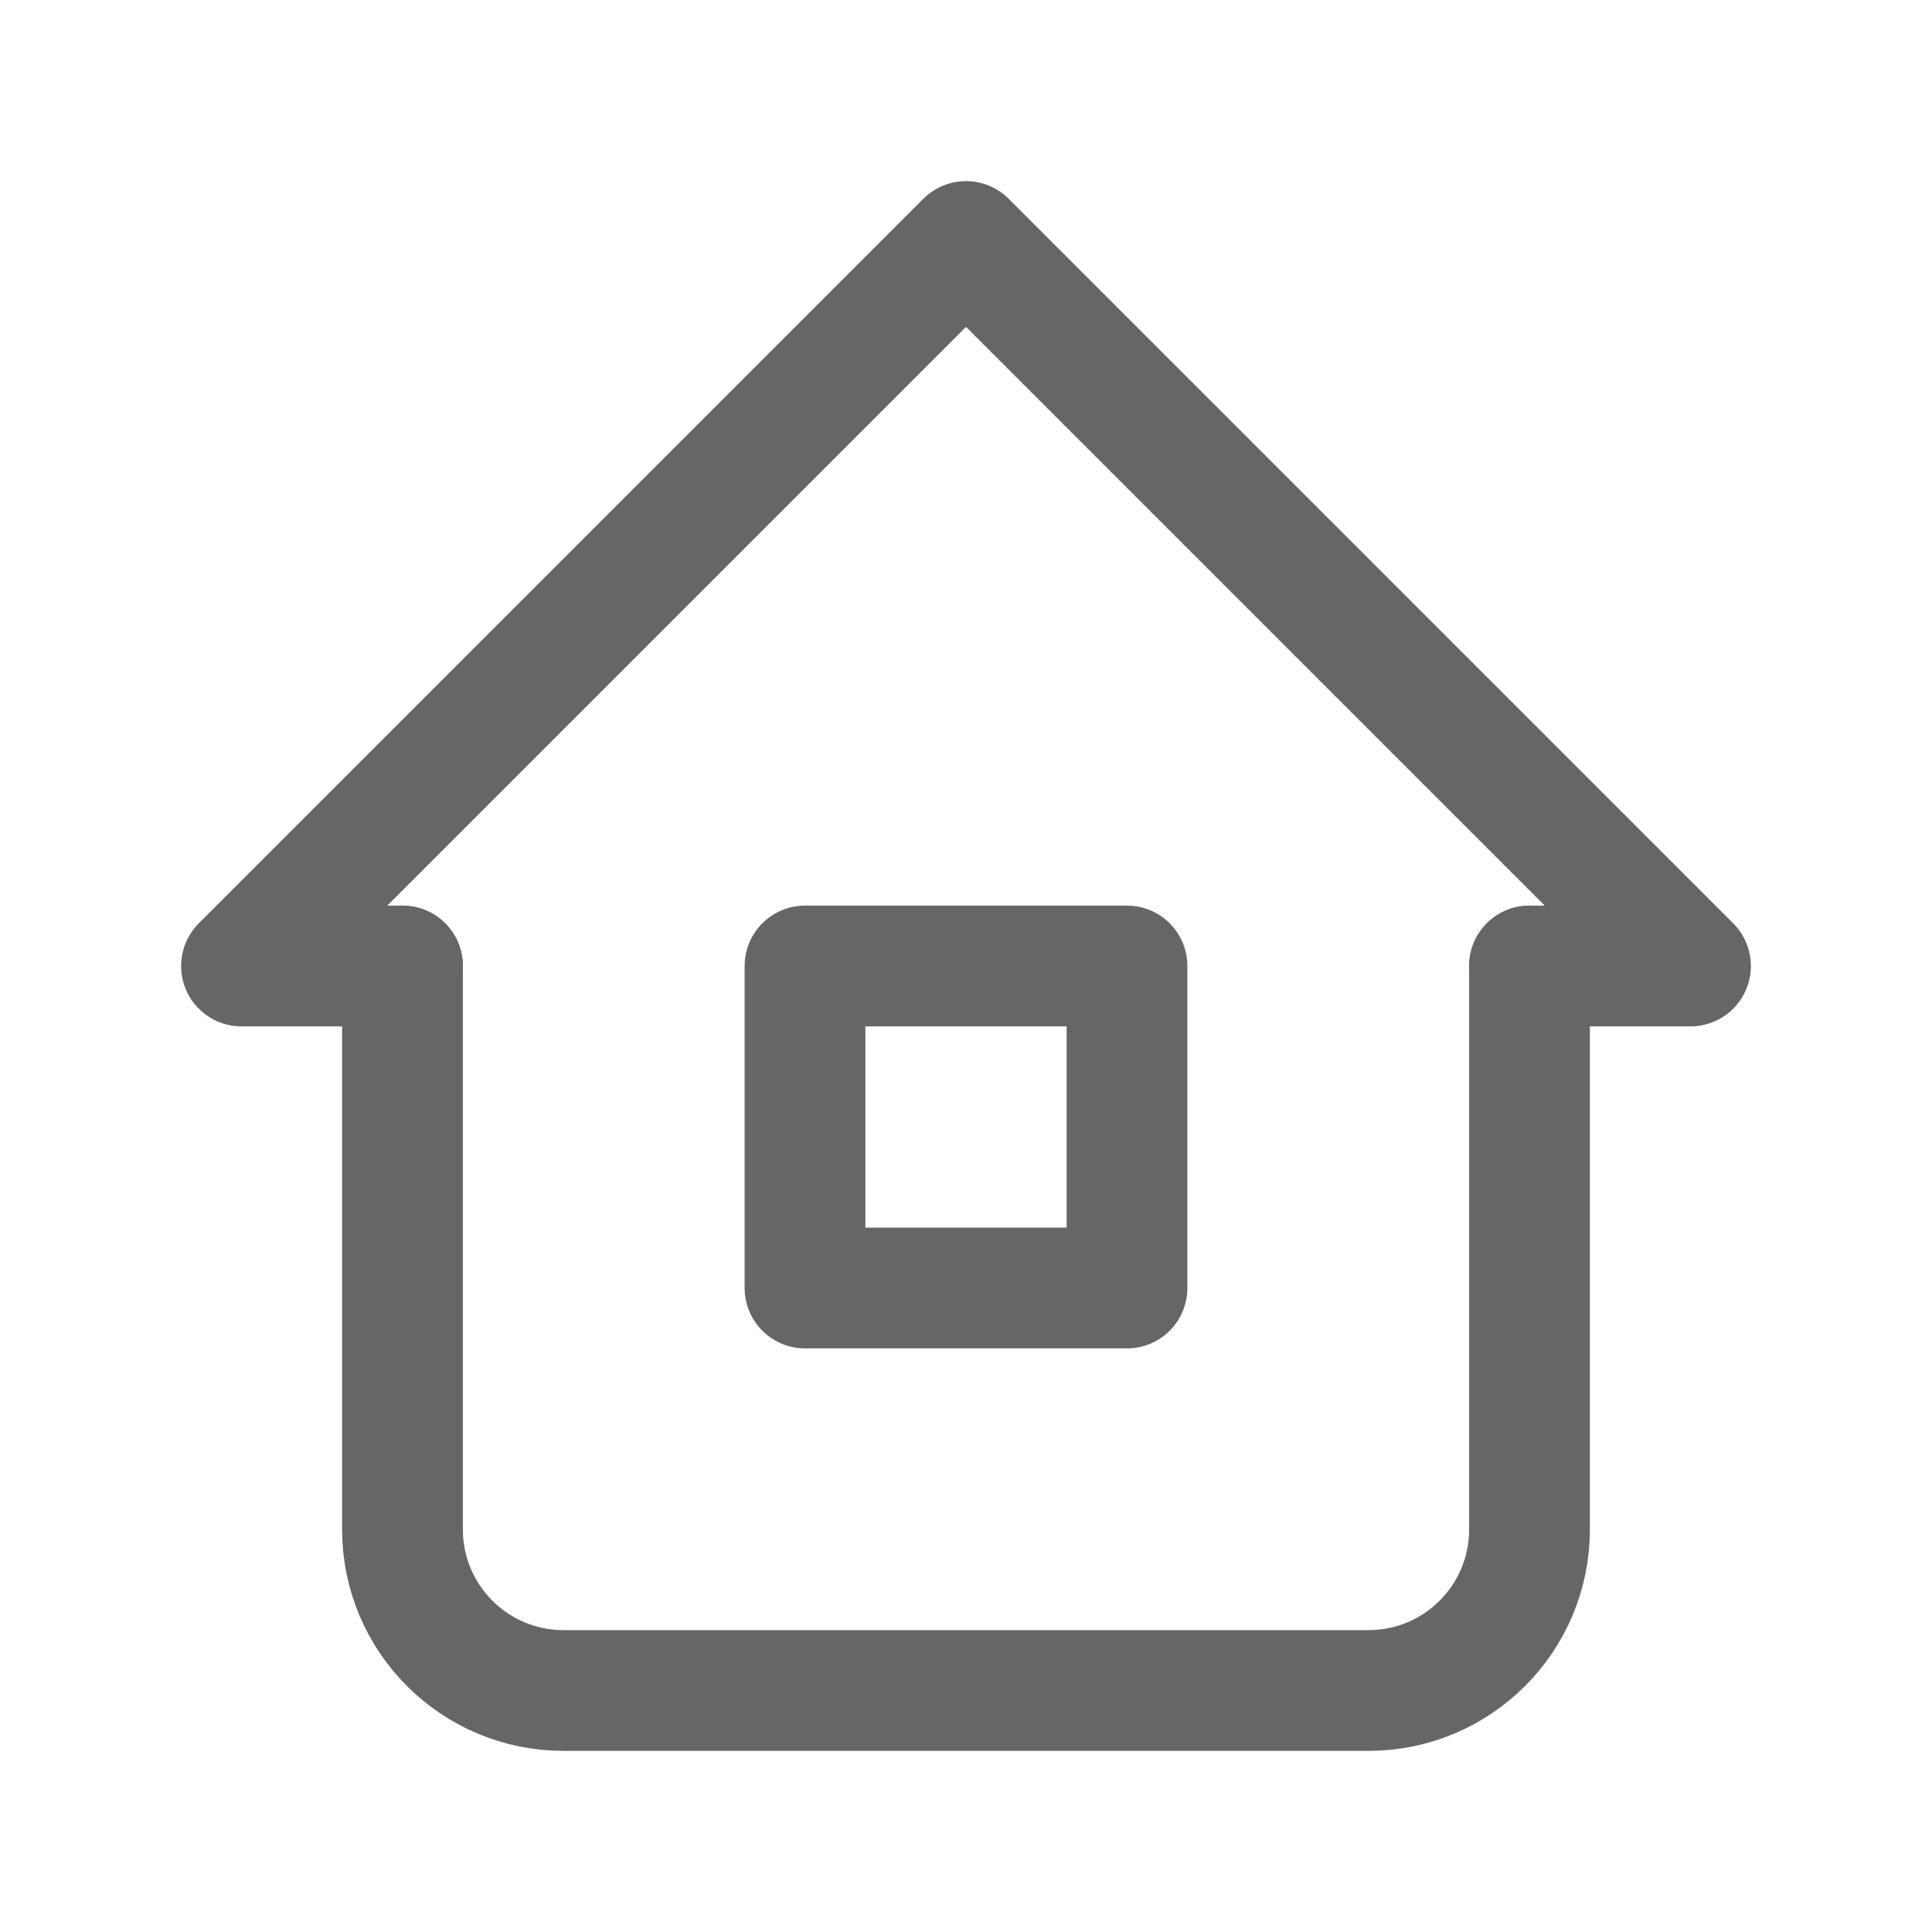
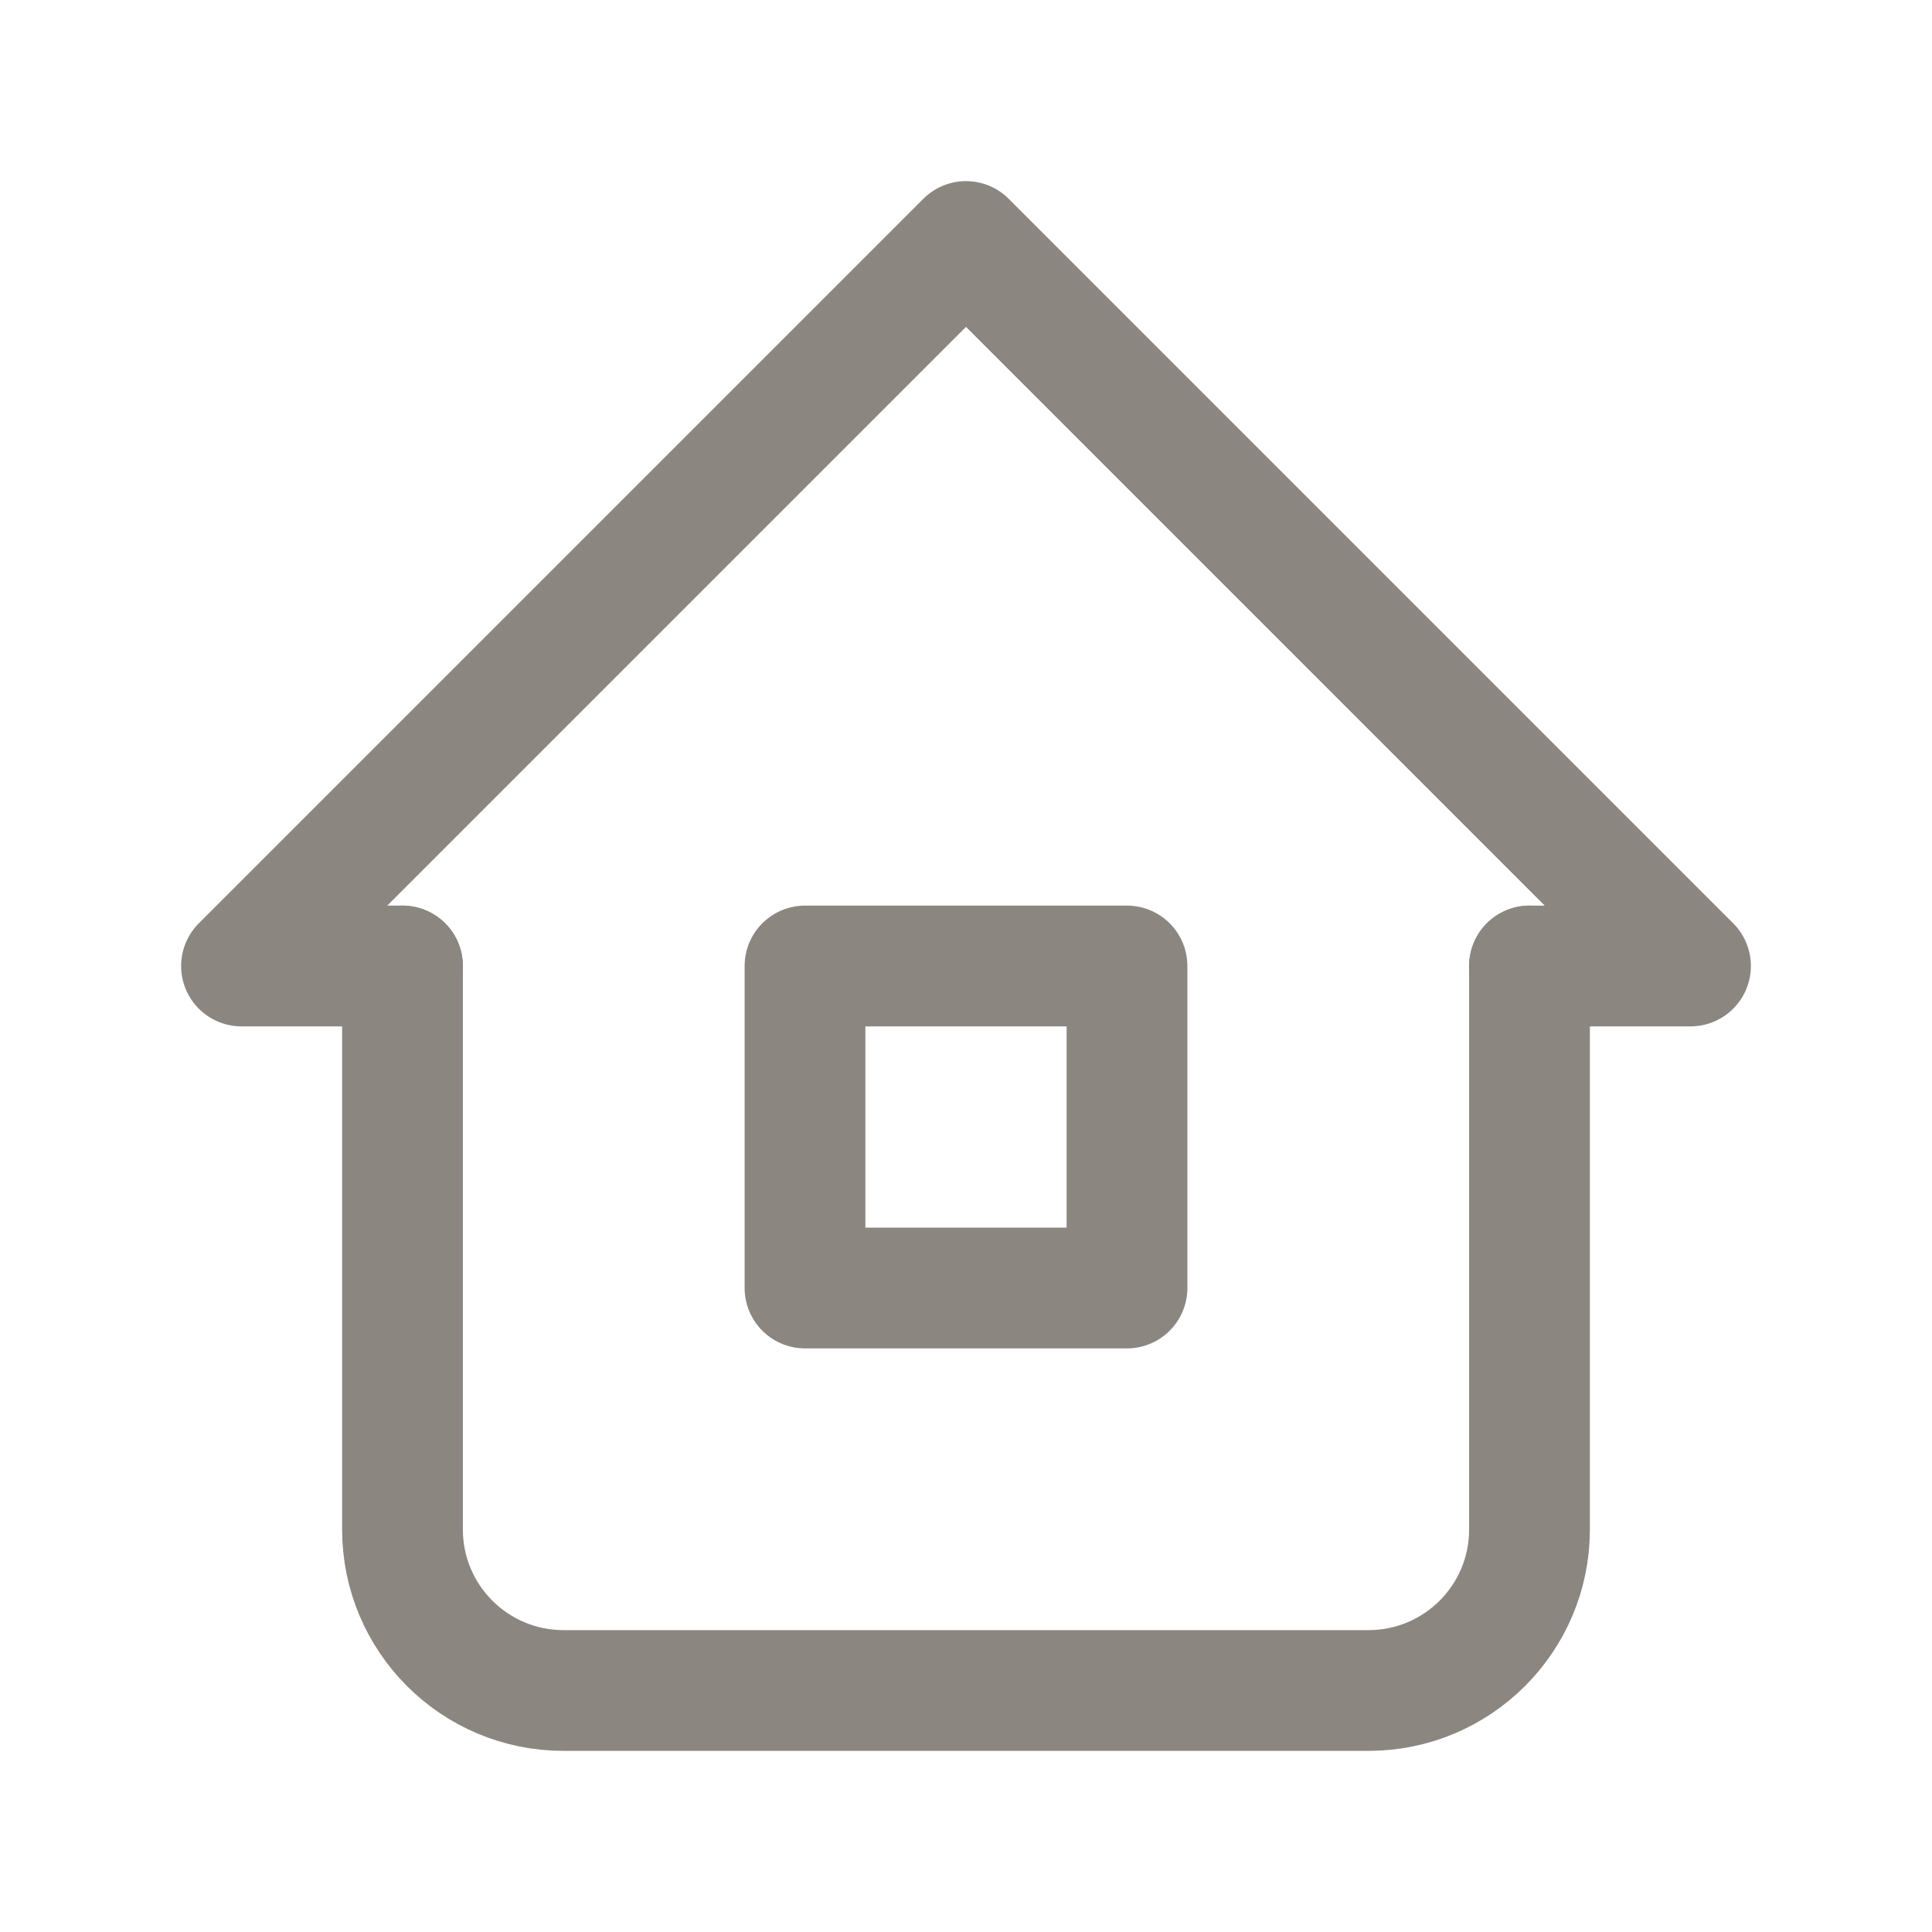
- <svg xmlns="http://www.w3.org/2000/svg" class="icon icon-tabler icon-tabler-home-2" width="48" height="48" viewBox="0 0 24 24" stroke-width="1.5" stroke="#666" fill="none" stroke-linecap="round" stroke-linejoin="round">
+ <svg xmlns="http://www.w3.org/2000/svg" class="icon icon-tabler icon-tabler-home-2" width="48" height="48" viewBox="0 0 24 24" stroke-width="1.5" stroke="#8b8680" fill="none" stroke-linecap="round" stroke-linejoin="round">
  <path stroke="none" d="M0 0h24v24H0z" fill="none" />
  <polyline points="5 12 3 12 12 3 21 12 19 12" />
  <path d="M5 12v7a2 2 0 0 0 2 2h10a2 2 0 0 0 2 -2v-7" />
  <rect x="10" y="12" width="4" height="4" />
</svg>
